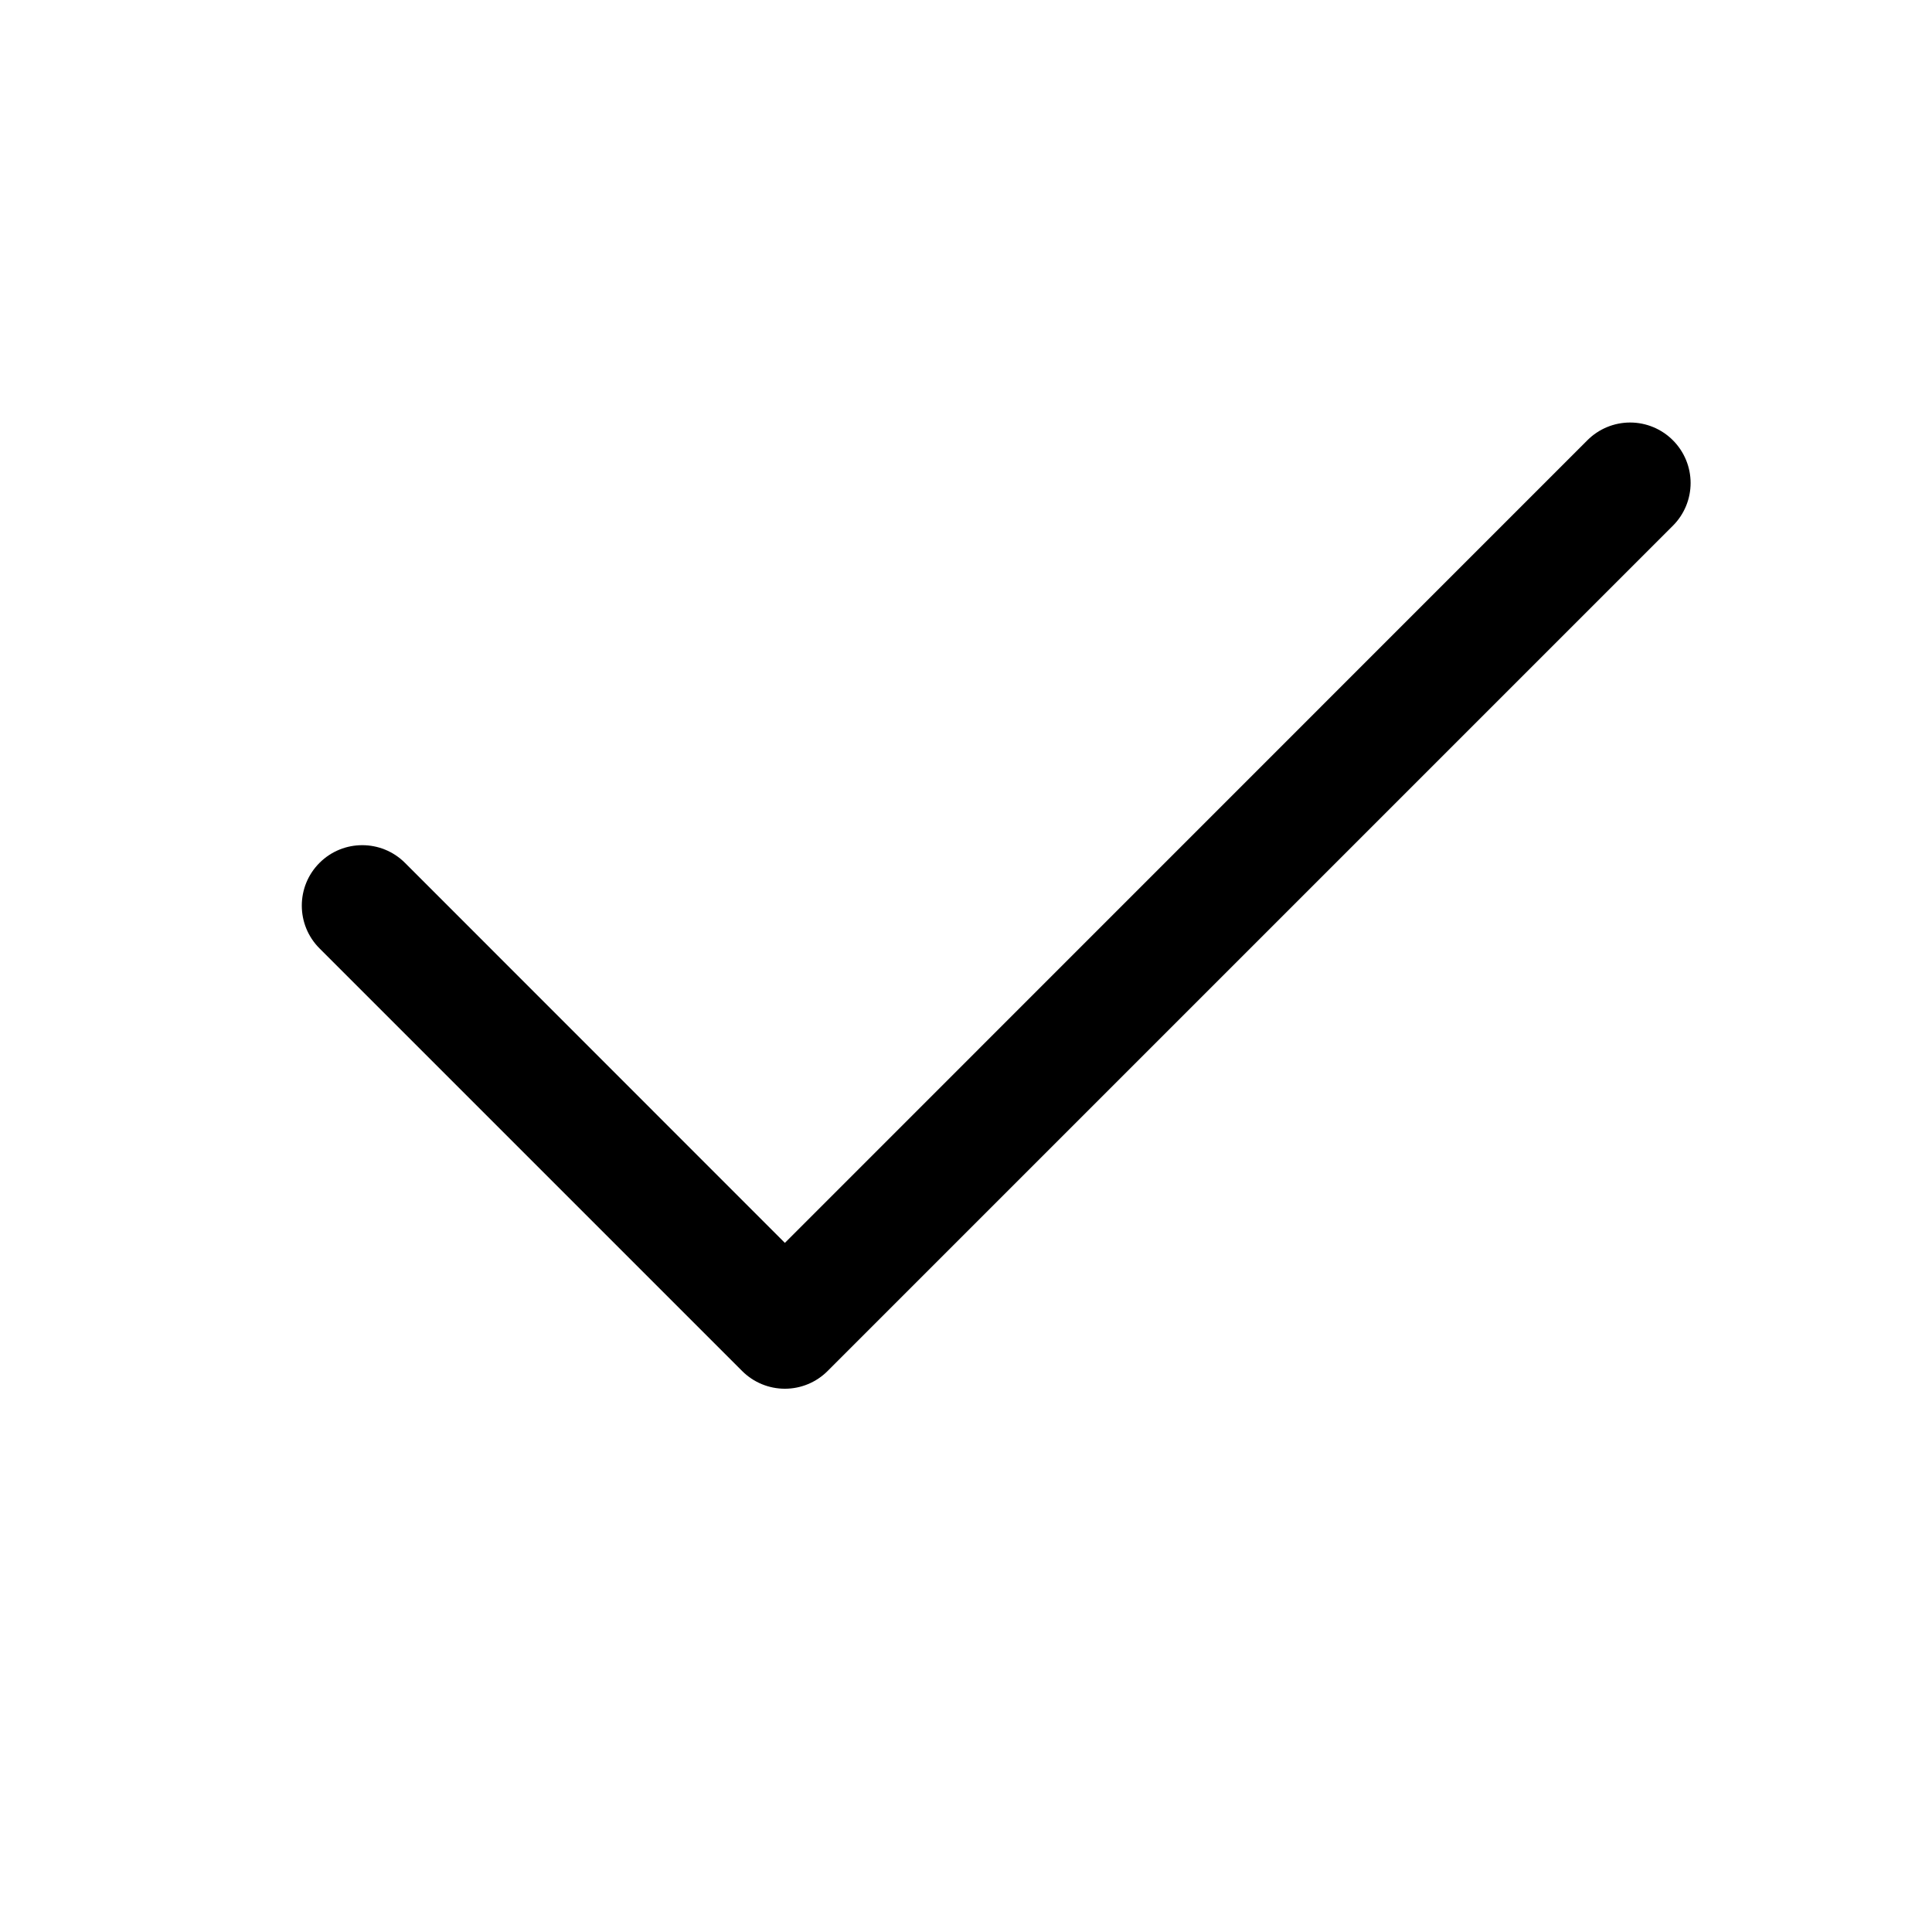
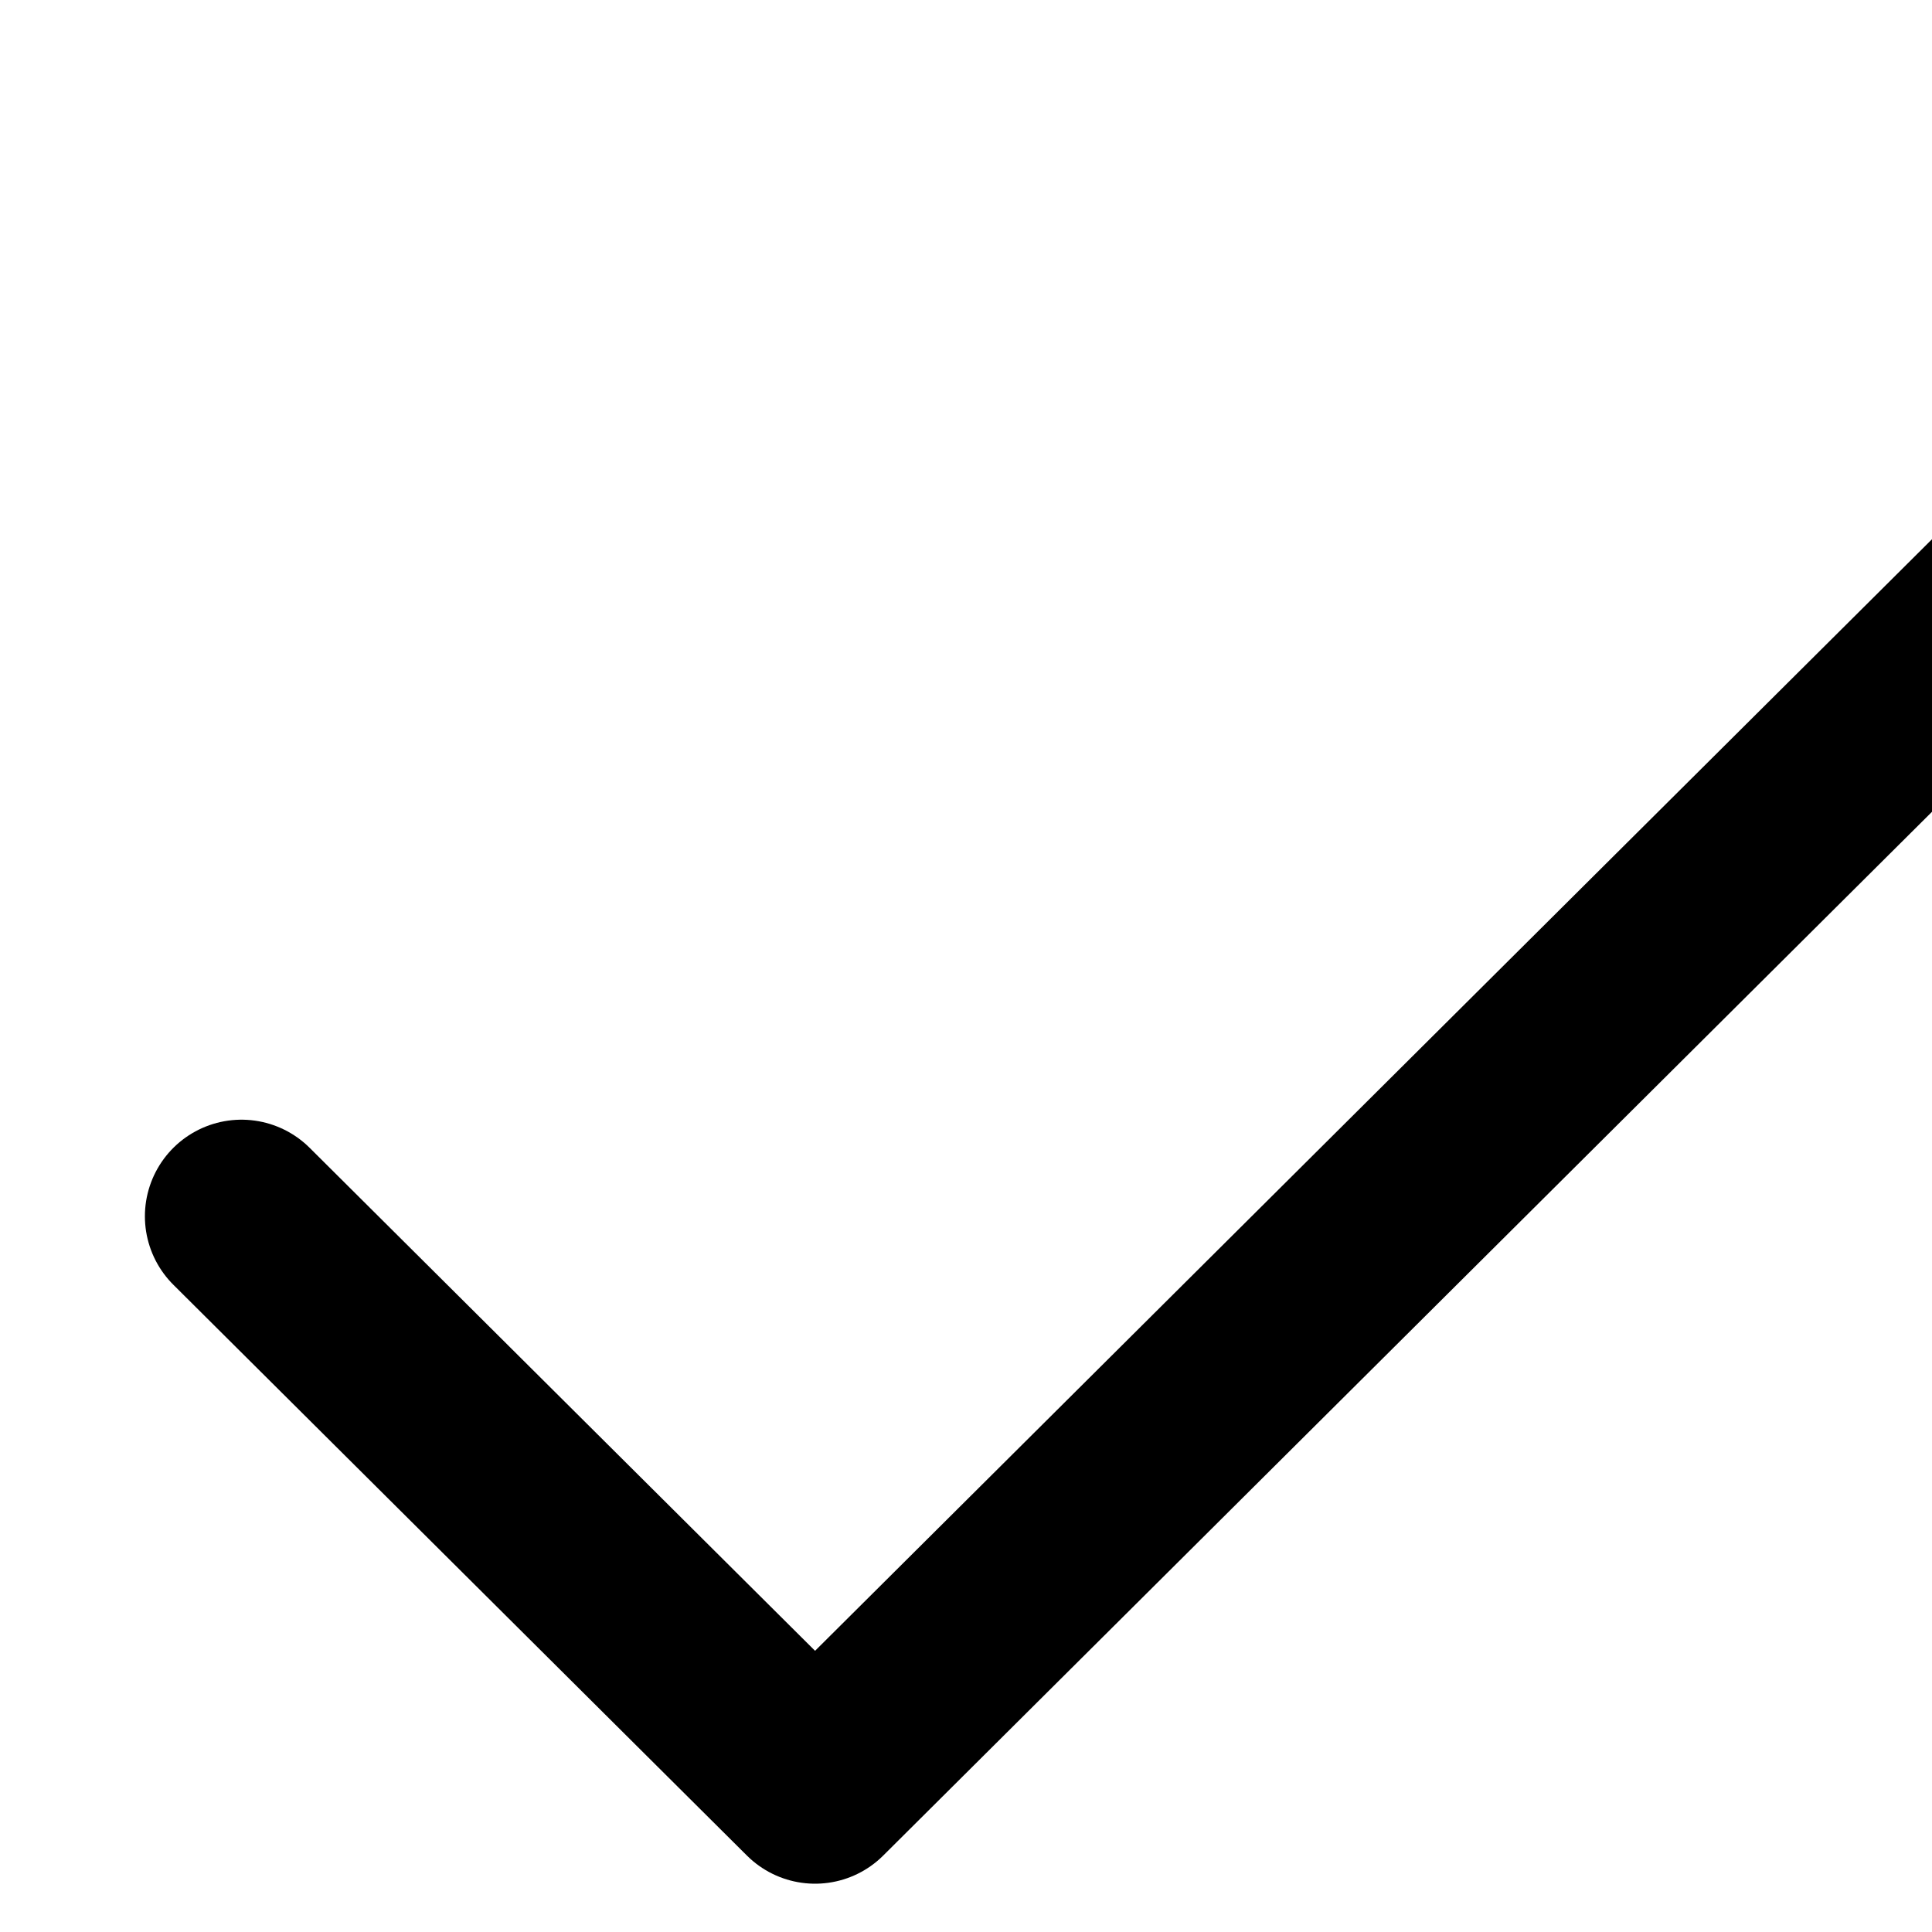
- <svg xmlns="http://www.w3.org/2000/svg" width="16" height="16" fill="#000000" viewBox="0 0 16 16">
-   <path d="M13.854 3.646a.5.5 0 0 1 0 .708l-7 7a.5.5 0 0 1-.708 0l-3.5-3.5a.5.5 0 1 1 .708-.708L6.5 10.293l6.646-6.647a.5.5 0 0 1 .708 0z" />
+ <svg xmlns="http://www.w3.org/2000/svg" width="20px" height="20px" viewBox="0 0 40 40" fill="none">
+   <path d="M43 11L16.875 37L5 25.182" fill="none" stroke="black" stroke-width="4" stroke-linecap="round" stroke-linejoin="round" />
</svg>
